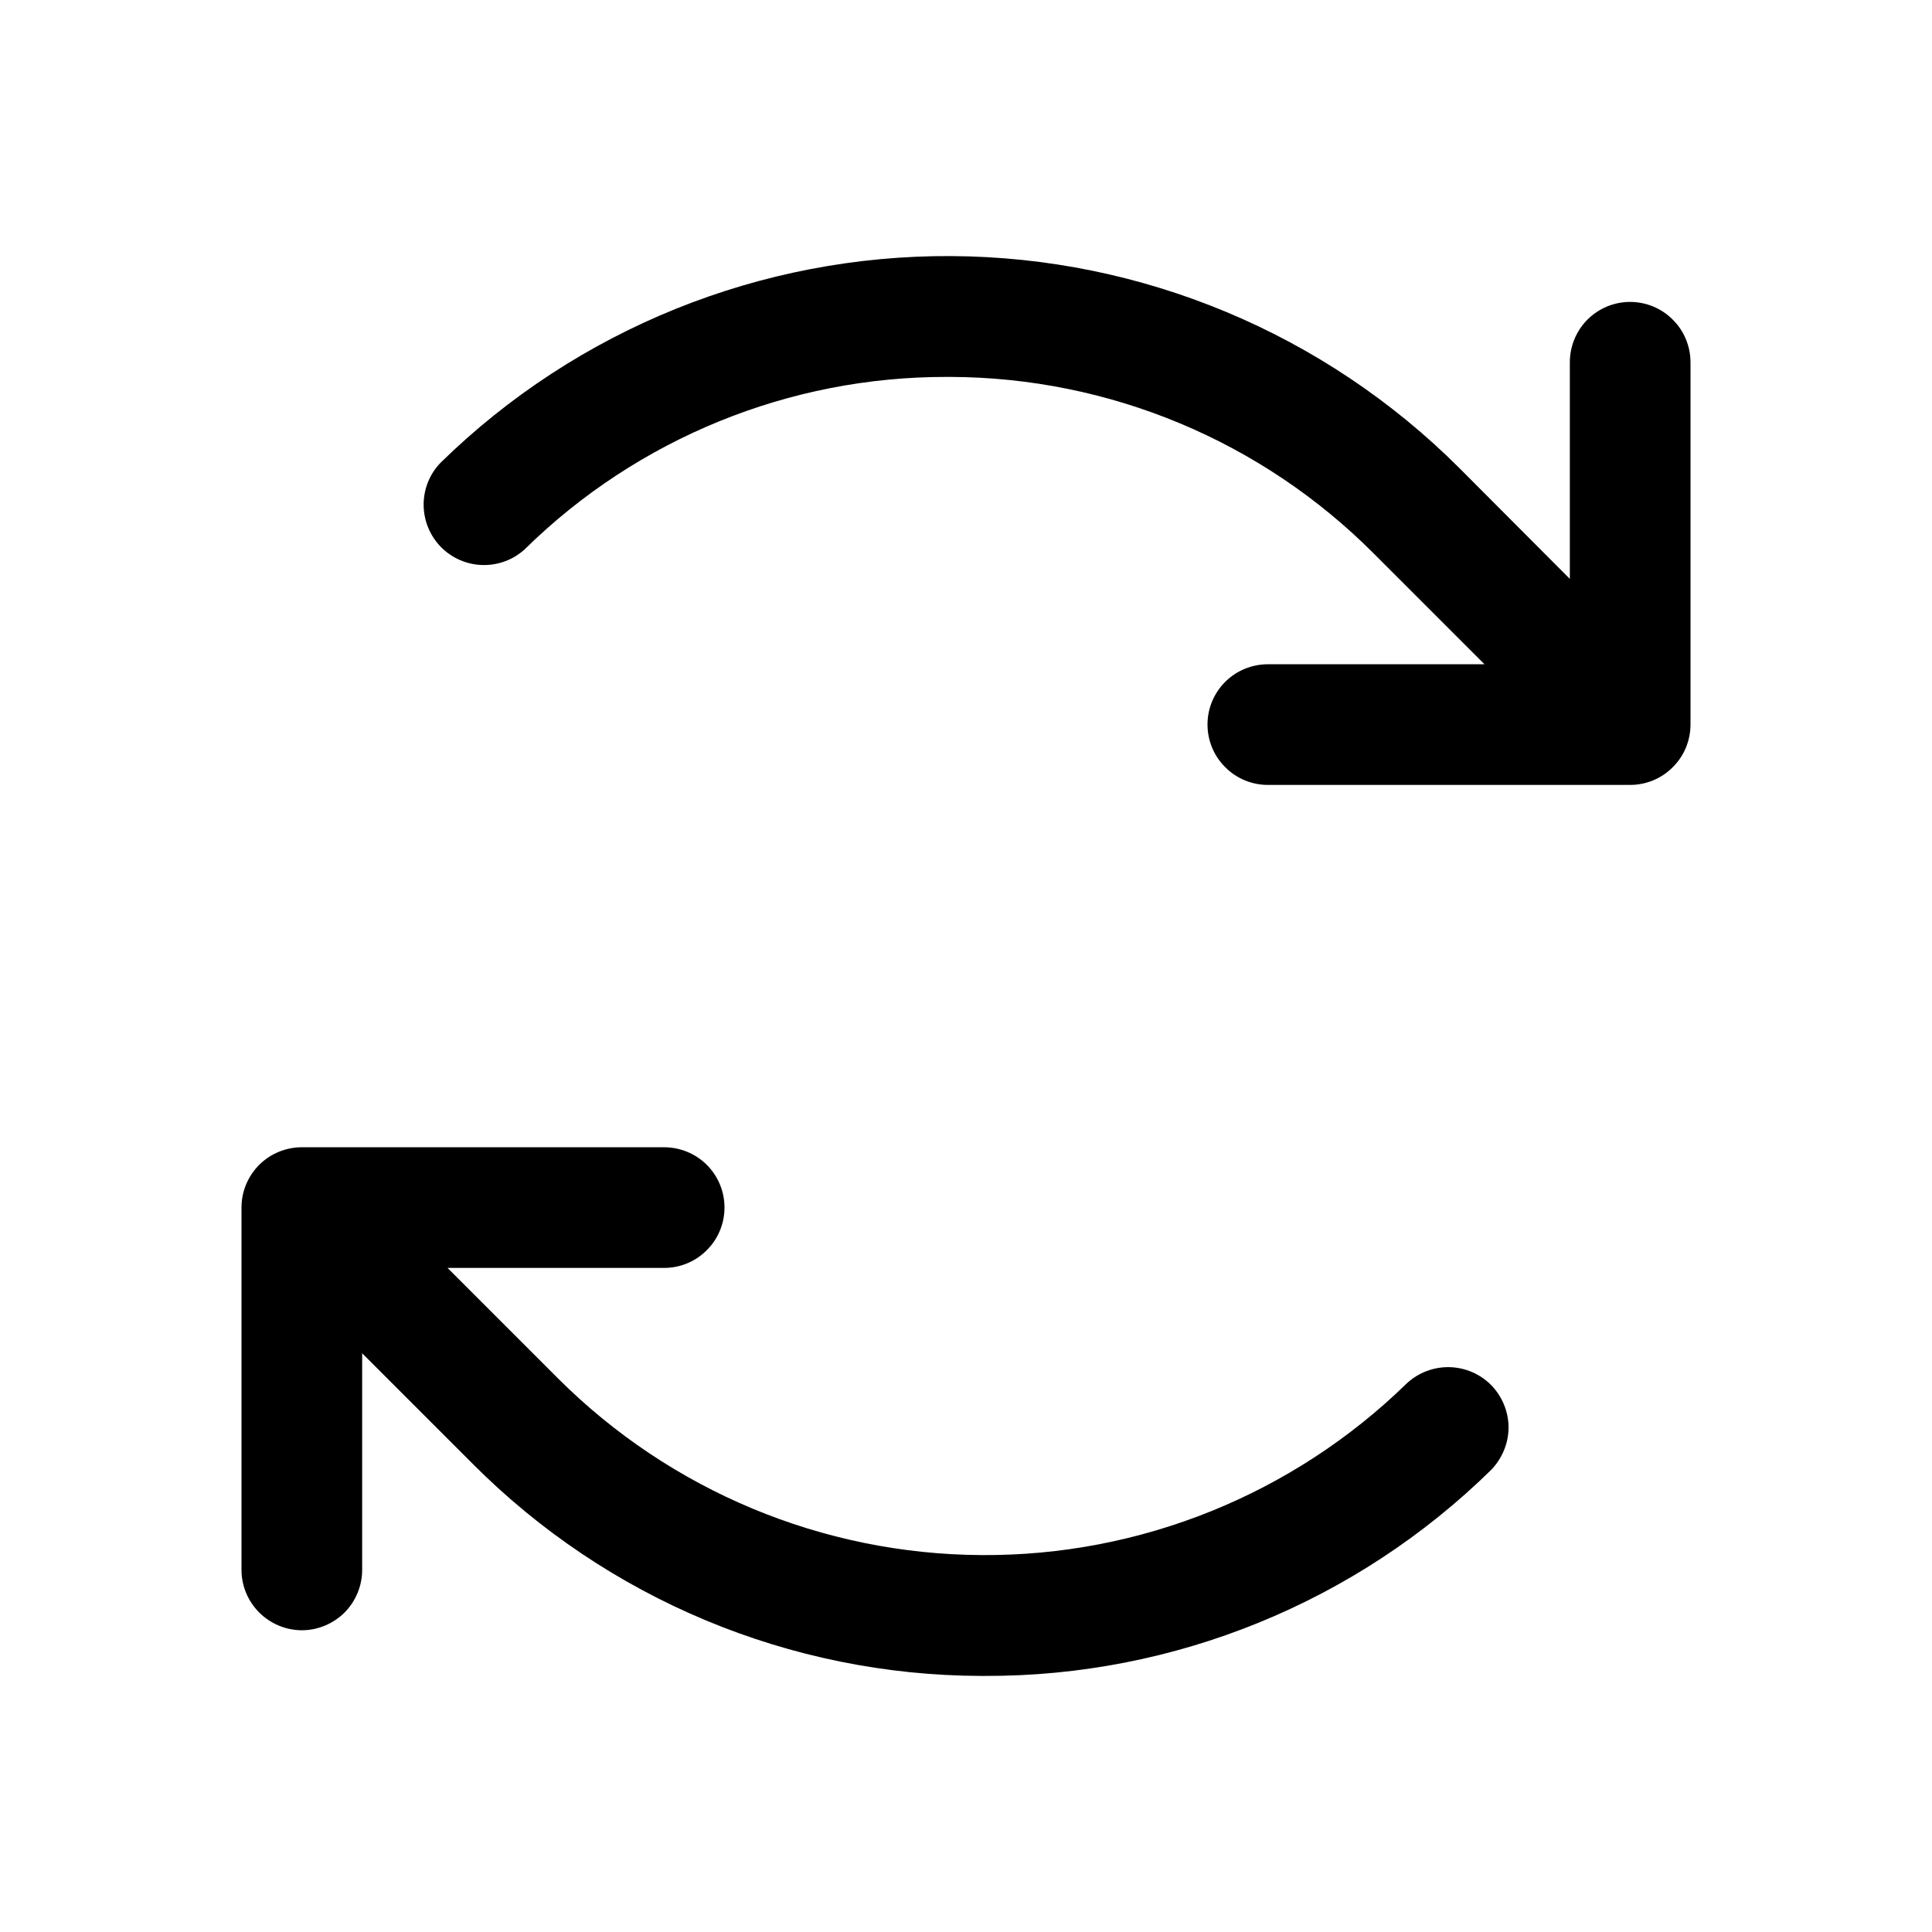
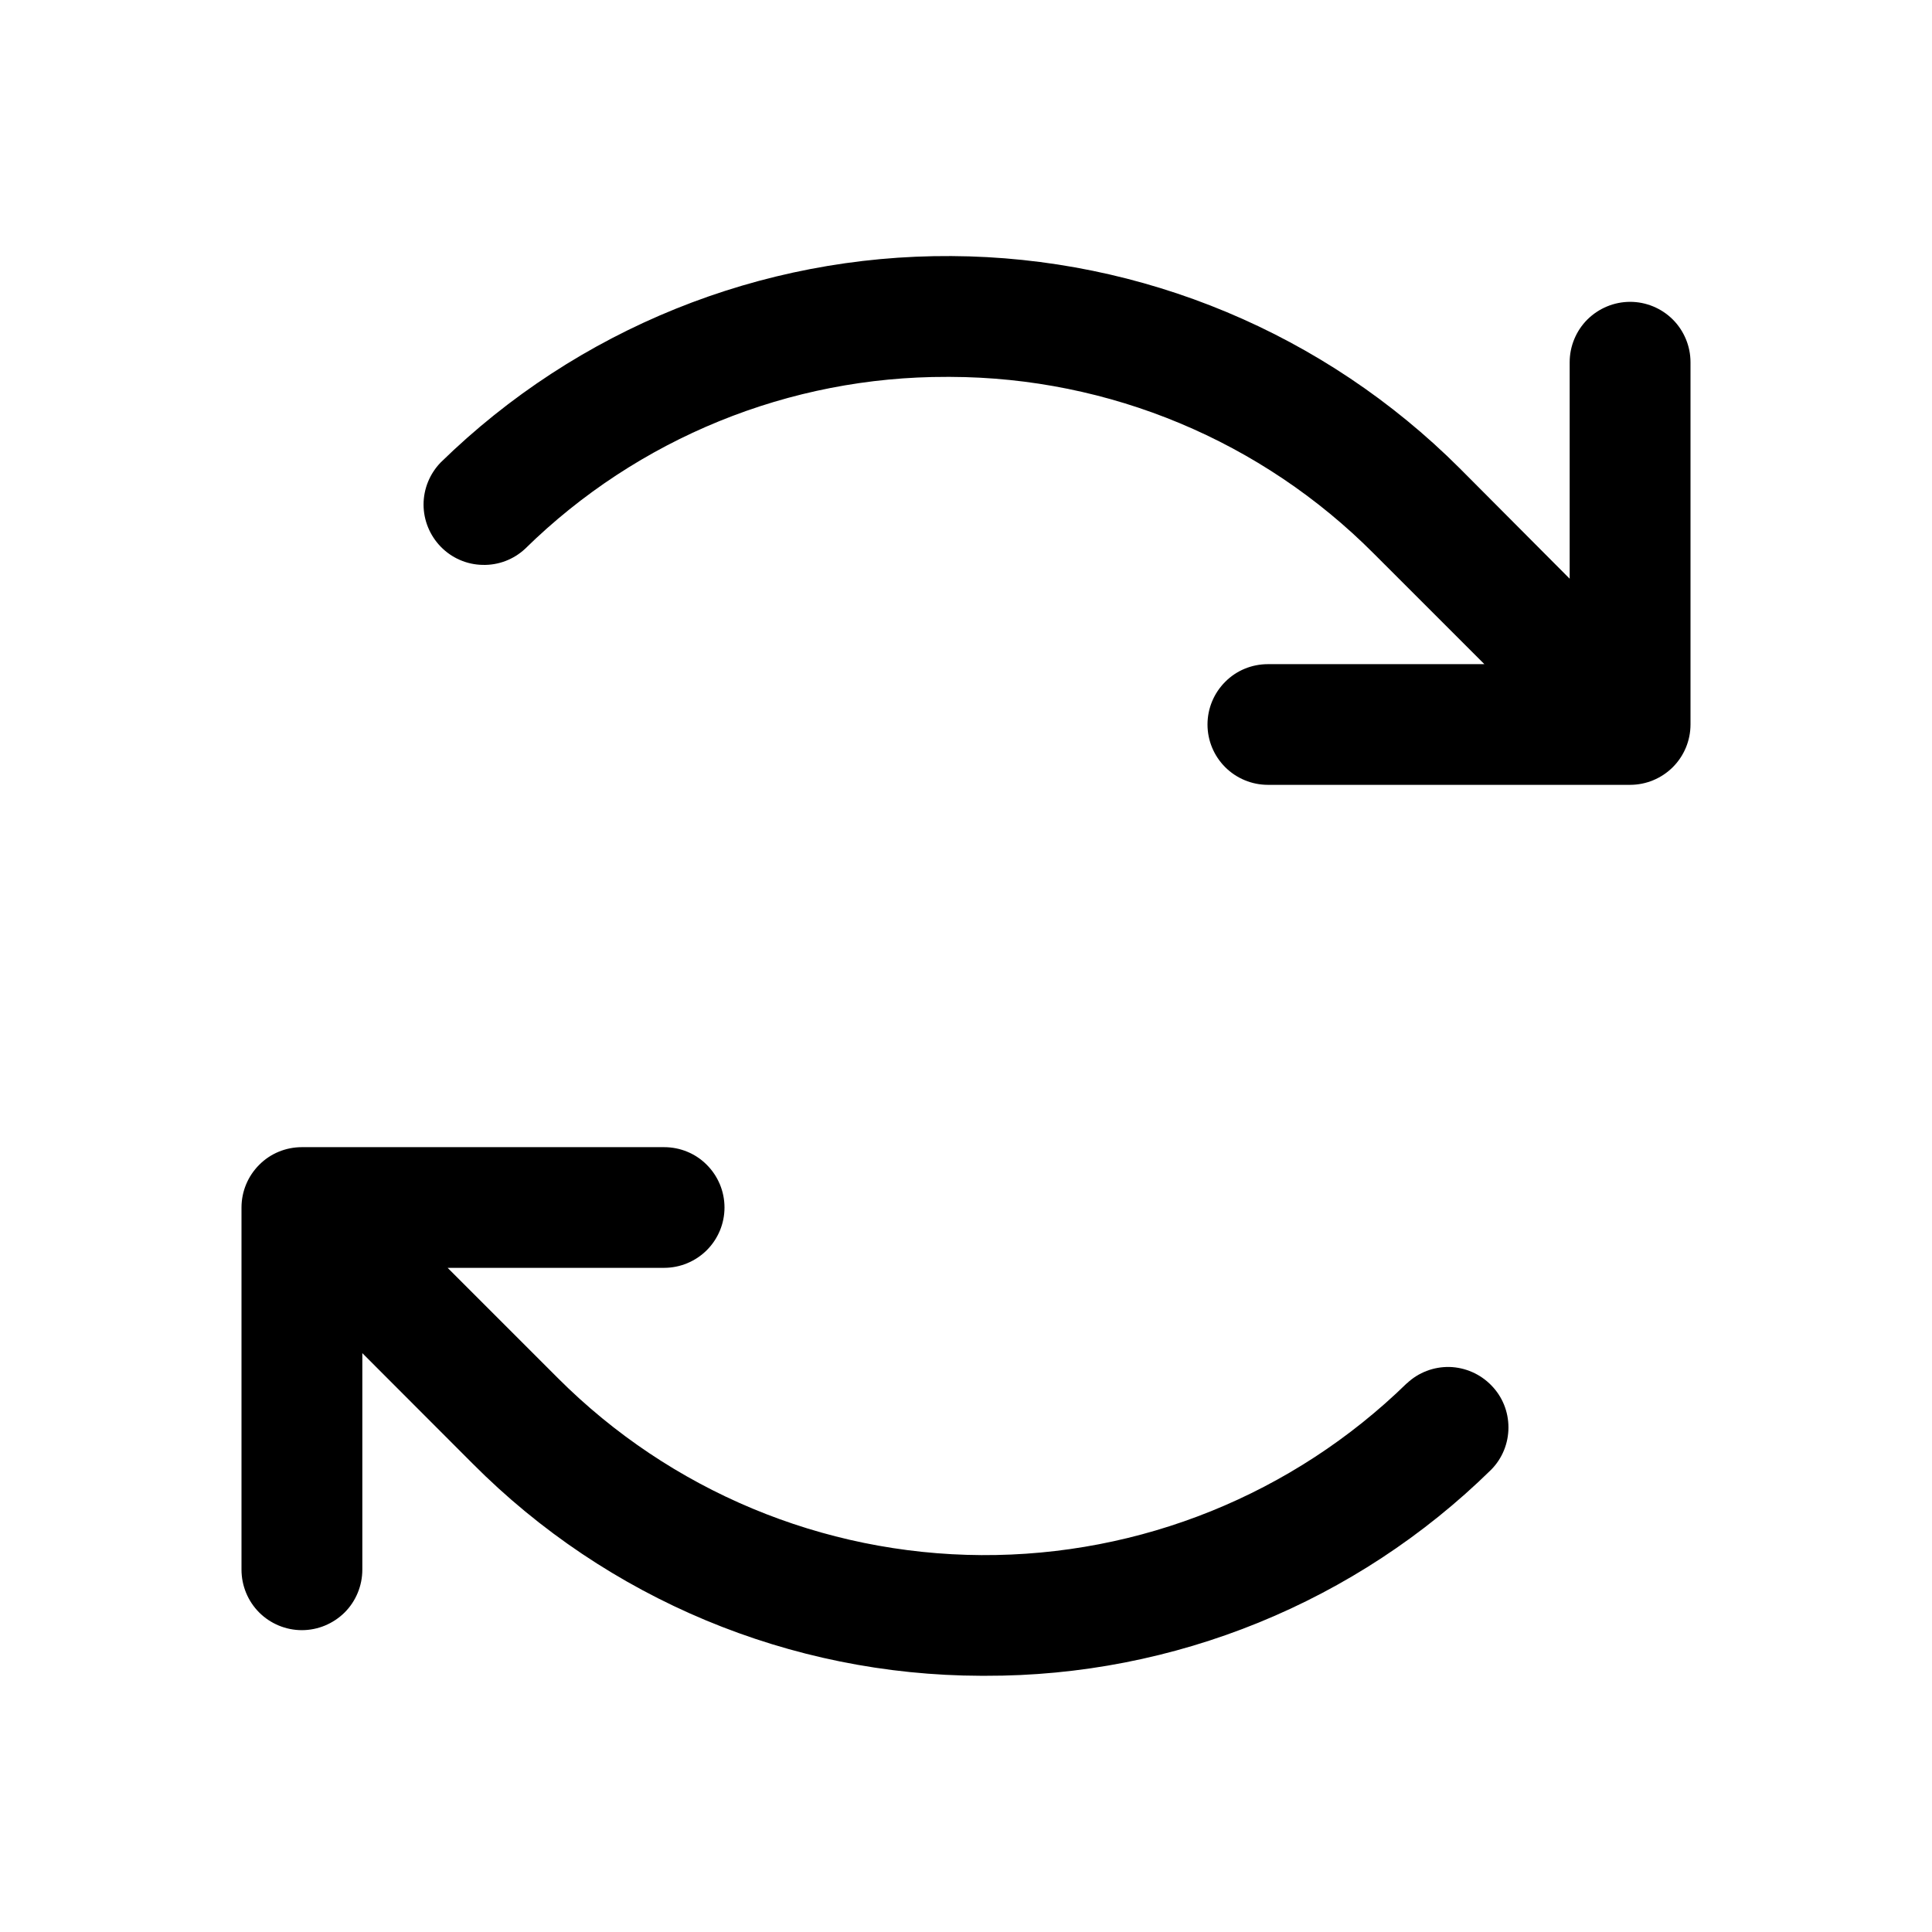
- <svg xmlns="http://www.w3.org/2000/svg" width="11" height="11" viewBox="0 0 11 11" fill="none">
-   <path d="M9.625 2.063V4.125C9.625 4.216 9.589 4.304 9.524 4.368C9.46 4.433 9.372 4.469 9.281 4.469H7.219C7.128 4.469 7.04 4.433 6.976 4.368C6.911 4.304 6.875 4.216 6.875 4.125C6.875 4.034 6.911 3.947 6.976 3.882C7.04 3.818 7.128 3.782 7.219 3.782H8.452L7.823 3.153C7.184 2.511 6.317 2.149 5.411 2.146H5.392C4.494 2.144 3.631 2.496 2.99 3.125C2.925 3.186 2.838 3.219 2.748 3.217C2.658 3.215 2.573 3.178 2.51 3.114C2.447 3.049 2.412 2.963 2.412 2.873C2.412 2.783 2.447 2.697 2.51 2.633C3.286 1.874 4.331 1.452 5.417 1.458C6.503 1.464 7.543 1.899 8.311 2.667L8.938 3.296V2.063C8.938 1.972 8.974 1.884 9.038 1.82C9.103 1.755 9.19 1.719 9.281 1.719C9.372 1.719 9.46 1.755 9.524 1.82C9.589 1.884 9.625 1.972 9.625 2.063ZM8.01 7.876C7.363 8.508 6.492 8.86 5.588 8.854C4.683 8.849 3.817 8.487 3.177 7.848L2.548 7.219H3.781C3.872 7.219 3.96 7.183 4.024 7.118C4.089 7.054 4.125 6.966 4.125 6.875C4.125 6.784 4.089 6.697 4.024 6.632C3.96 6.568 3.872 6.532 3.781 6.532H1.719C1.628 6.532 1.54 6.568 1.476 6.632C1.411 6.697 1.375 6.784 1.375 6.875V8.938C1.375 9.029 1.411 9.116 1.476 9.181C1.54 9.245 1.628 9.282 1.719 9.282C1.81 9.282 1.897 9.245 1.962 9.181C2.026 9.116 2.062 9.029 2.062 8.938V7.705L2.691 8.334C3.458 9.104 4.499 9.539 5.586 9.542H5.609C6.686 9.545 7.722 9.123 8.491 8.368C8.553 8.303 8.589 8.217 8.589 8.127C8.589 8.038 8.553 7.951 8.491 7.887C8.428 7.823 8.342 7.786 8.253 7.784C8.163 7.782 8.076 7.815 8.01 7.876H8.01Z" fill="currentColor" />
+ <svg xmlns="http://www.w3.org/2000/svg" width="13" height="13" viewBox="0 0 13 13" fill="none">
+   <path d="M11.375 2.437V4.875C11.375 4.983 11.332 5.086 11.256 5.162C11.18 5.238 11.076 5.281 10.969 5.281H8.531C8.424 5.281 8.32 5.238 8.244 5.162C8.168 5.086 8.125 4.983 8.125 4.875C8.125 4.767 8.168 4.664 8.244 4.588C8.32 4.511 8.424 4.469 8.531 4.469H9.988L9.245 3.726C8.49 2.967 7.465 2.539 6.395 2.536H6.372C5.311 2.533 4.291 2.949 3.534 3.692C3.456 3.765 3.353 3.804 3.247 3.801C3.141 3.799 3.04 3.755 2.966 3.679C2.892 3.603 2.85 3.501 2.85 3.395C2.85 3.289 2.892 3.187 2.966 3.111C3.884 2.214 5.119 1.715 6.402 1.723C7.686 1.73 8.914 2.244 9.822 3.151L10.562 3.894V2.437C10.562 2.33 10.605 2.226 10.681 2.15C10.758 2.074 10.861 2.031 10.969 2.031C11.076 2.031 11.18 2.074 11.256 2.15C11.332 2.226 11.375 2.33 11.375 2.437ZM9.466 9.308C8.701 10.055 7.673 10.47 6.604 10.464C5.534 10.458 4.511 10.03 3.755 9.274L3.012 8.531H4.469C4.576 8.531 4.68 8.488 4.756 8.412C4.832 8.336 4.875 8.233 4.875 8.125C4.875 8.017 4.832 7.914 4.756 7.838C4.68 7.761 4.576 7.719 4.469 7.719H2.031C1.924 7.719 1.82 7.761 1.744 7.838C1.668 7.914 1.625 8.017 1.625 8.125V10.562C1.625 10.67 1.668 10.774 1.744 10.85C1.82 10.926 1.924 10.969 2.031 10.969C2.139 10.969 2.242 10.926 2.319 10.85C2.395 10.774 2.438 10.67 2.438 10.562V9.105L3.18 9.848C4.086 10.759 5.317 11.273 6.602 11.276H6.628C7.902 11.28 9.126 10.781 10.034 9.889C10.109 9.813 10.15 9.711 10.15 9.605C10.15 9.498 10.109 9.397 10.034 9.321C9.96 9.245 9.859 9.201 9.753 9.198C9.647 9.196 9.544 9.235 9.467 9.308H9.466Z" fill="currentColor" />
</svg>
